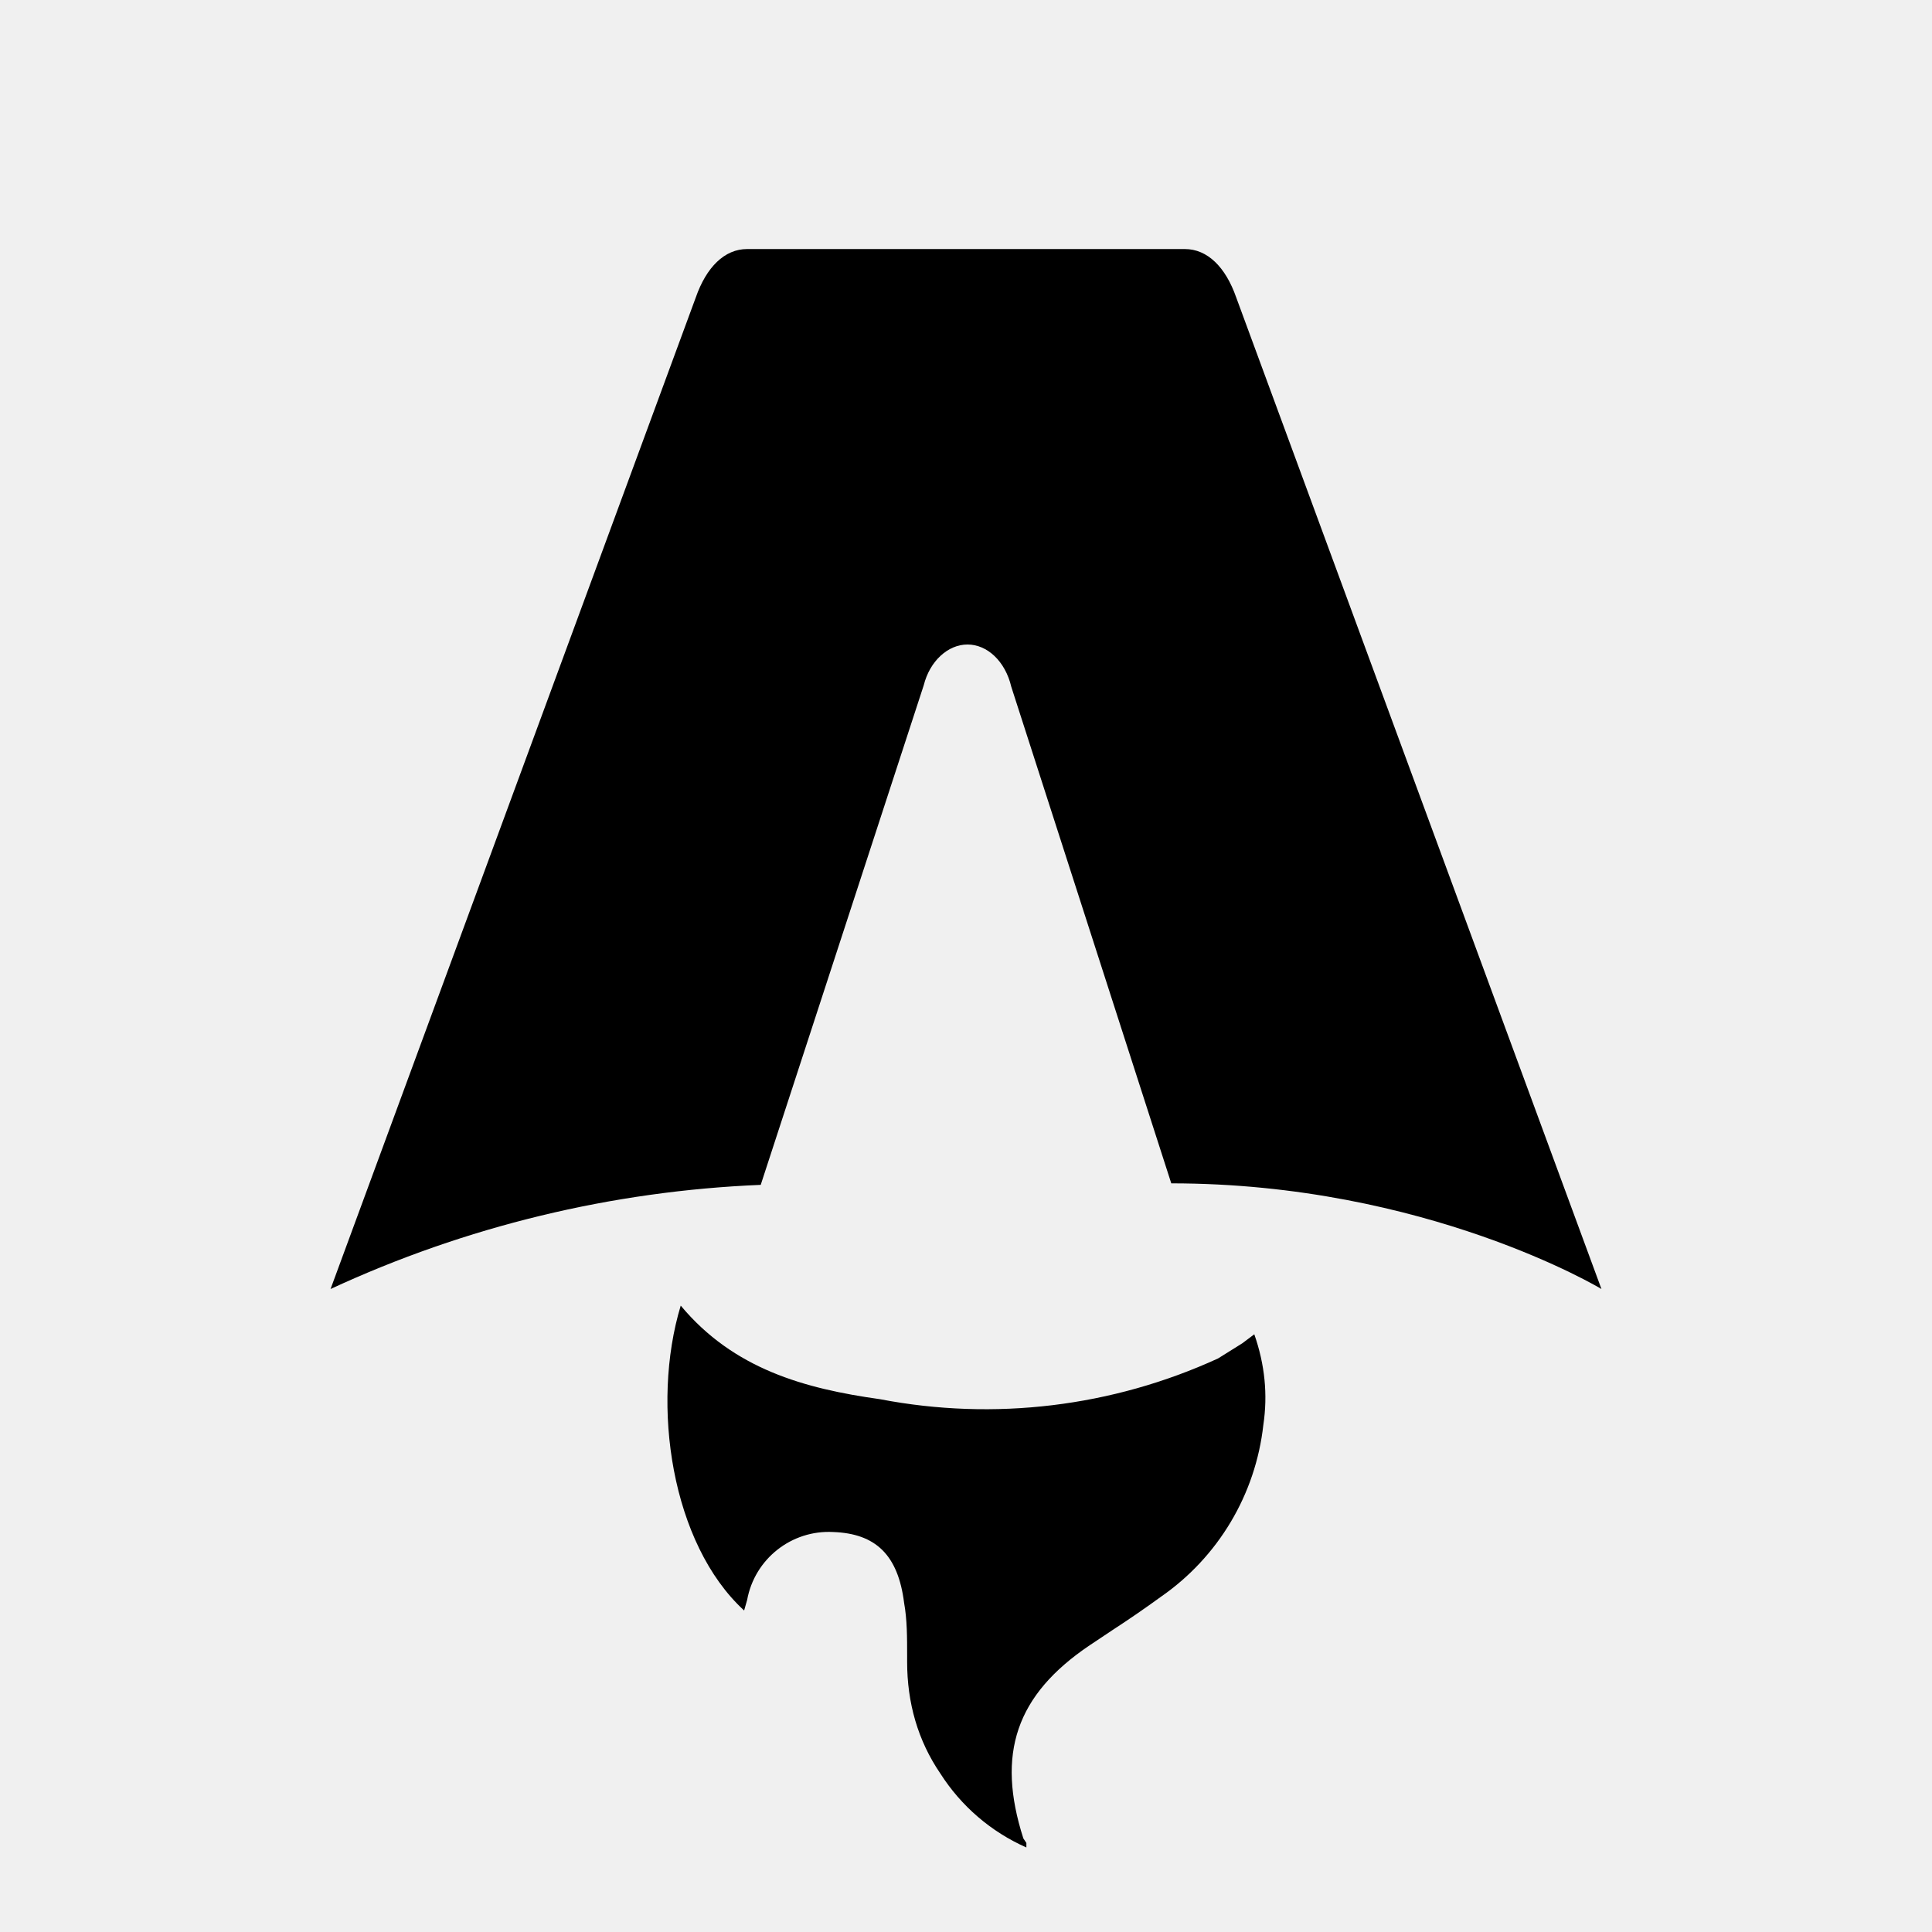
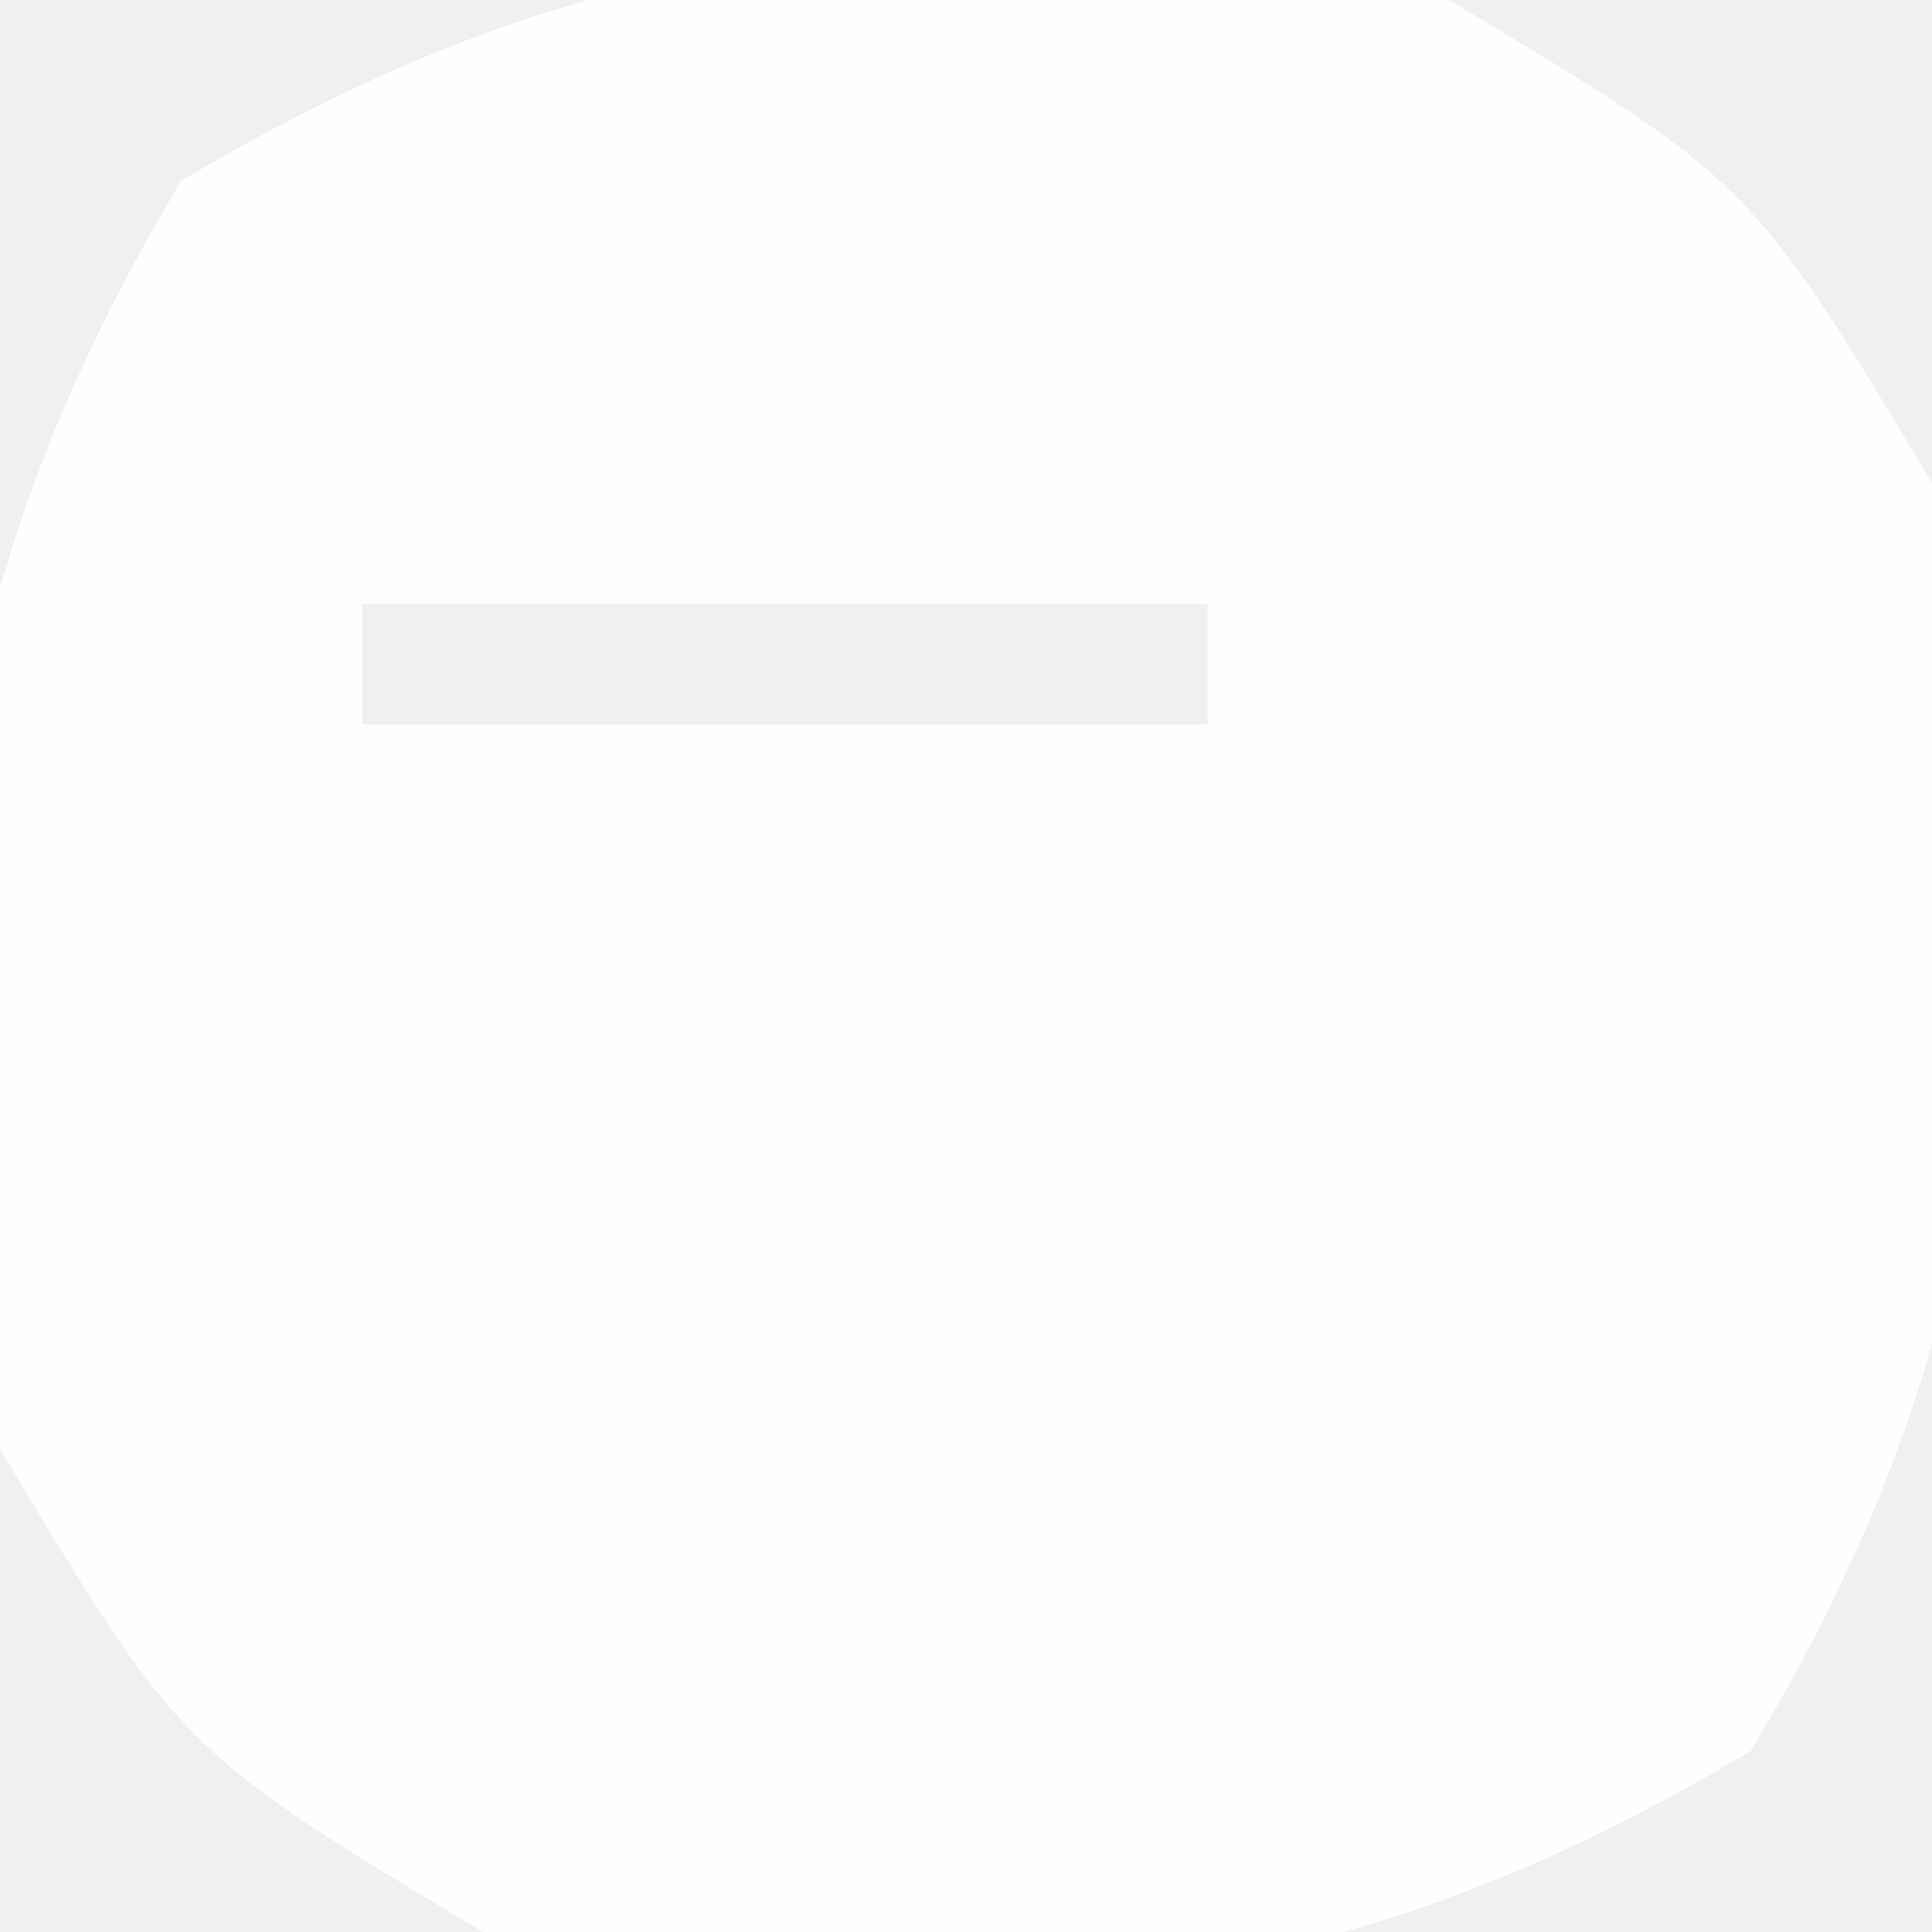
- <svg xmlns="http://www.w3.org/2000/svg" fill="none" viewBox="0 0 128 128">
-   <path d="M50.4 78.5a75.1 75.1 0 0 0-28.5 6.9l24.2-65.7c.7-2 1.9-3.2 3.4-3.2h29c1.5 0 2.7 1.2 3.4 3.2l24.2 65.7s-11.6-7-28.5-7L67 45.5c-.4-1.7-1.6-2.8-2.9-2.8-1.3 0-2.5 1.1-2.9 2.7L50.4 78.5Zm-1.1 28.2Zm-4.2-20.2c-2 6.6-.6 15.8 4.2 20.2a17.5 17.5 0 0 1 .2-.7 5.5 5.5 0 0 1 5.7-4.5c2.8.1 4.3 1.5 4.7 4.7.2 1.1.2 2.3.2 3.5v.4c0 2.7.7 5.2 2.2 7.4a13 13 0 0 0 5.7 4.9v-.3l-.2-.3c-1.8-5.6-.5-9.5 4.4-12.8l1.5-1a73 73 0 0 0 3.2-2.2 16 16 0 0 0 6.8-11.4c.3-2 .1-4-.6-6l-.8.6-1.6 1a37 37 0 0 1-22.4 2.7c-5-.7-9.7-2-13.2-6.2Z" />
-   <style>
-         path { fill: #000; }
-         @media (prefers-color-scheme: dark) {
-             path { fill: #FFF; }
-         }
-     </style>
+ <svg xmlns="http://www.w3.org/2000/svg" version="1.1" width="16" height="16">
+   <path d="M0 0 C2.5 1.5 2.5 1.5 4 4 C4.791 8.021 4.622 10.964 2.5 14.5 C-1.036 16.622 -3.979 16.791 -8 16 C-10.5 14.5 -10.5 14.5 -12 12 C-12.791 7.979 -12.622 5.036 -10.5 1.5 C-6.964 -0.622 -4.021 -0.791 0 0 Z M-9 5 C-9 5.33 -9 5.66 -9 6 C-6.69 6 -4.38 6 -2 6 C-2 5.67 -2 5.34 -2 5 C-4.31 5 -6.62 5 -9 5 Z " fill="#FEFEFE" transform="translate(12,0)" />
</svg>
